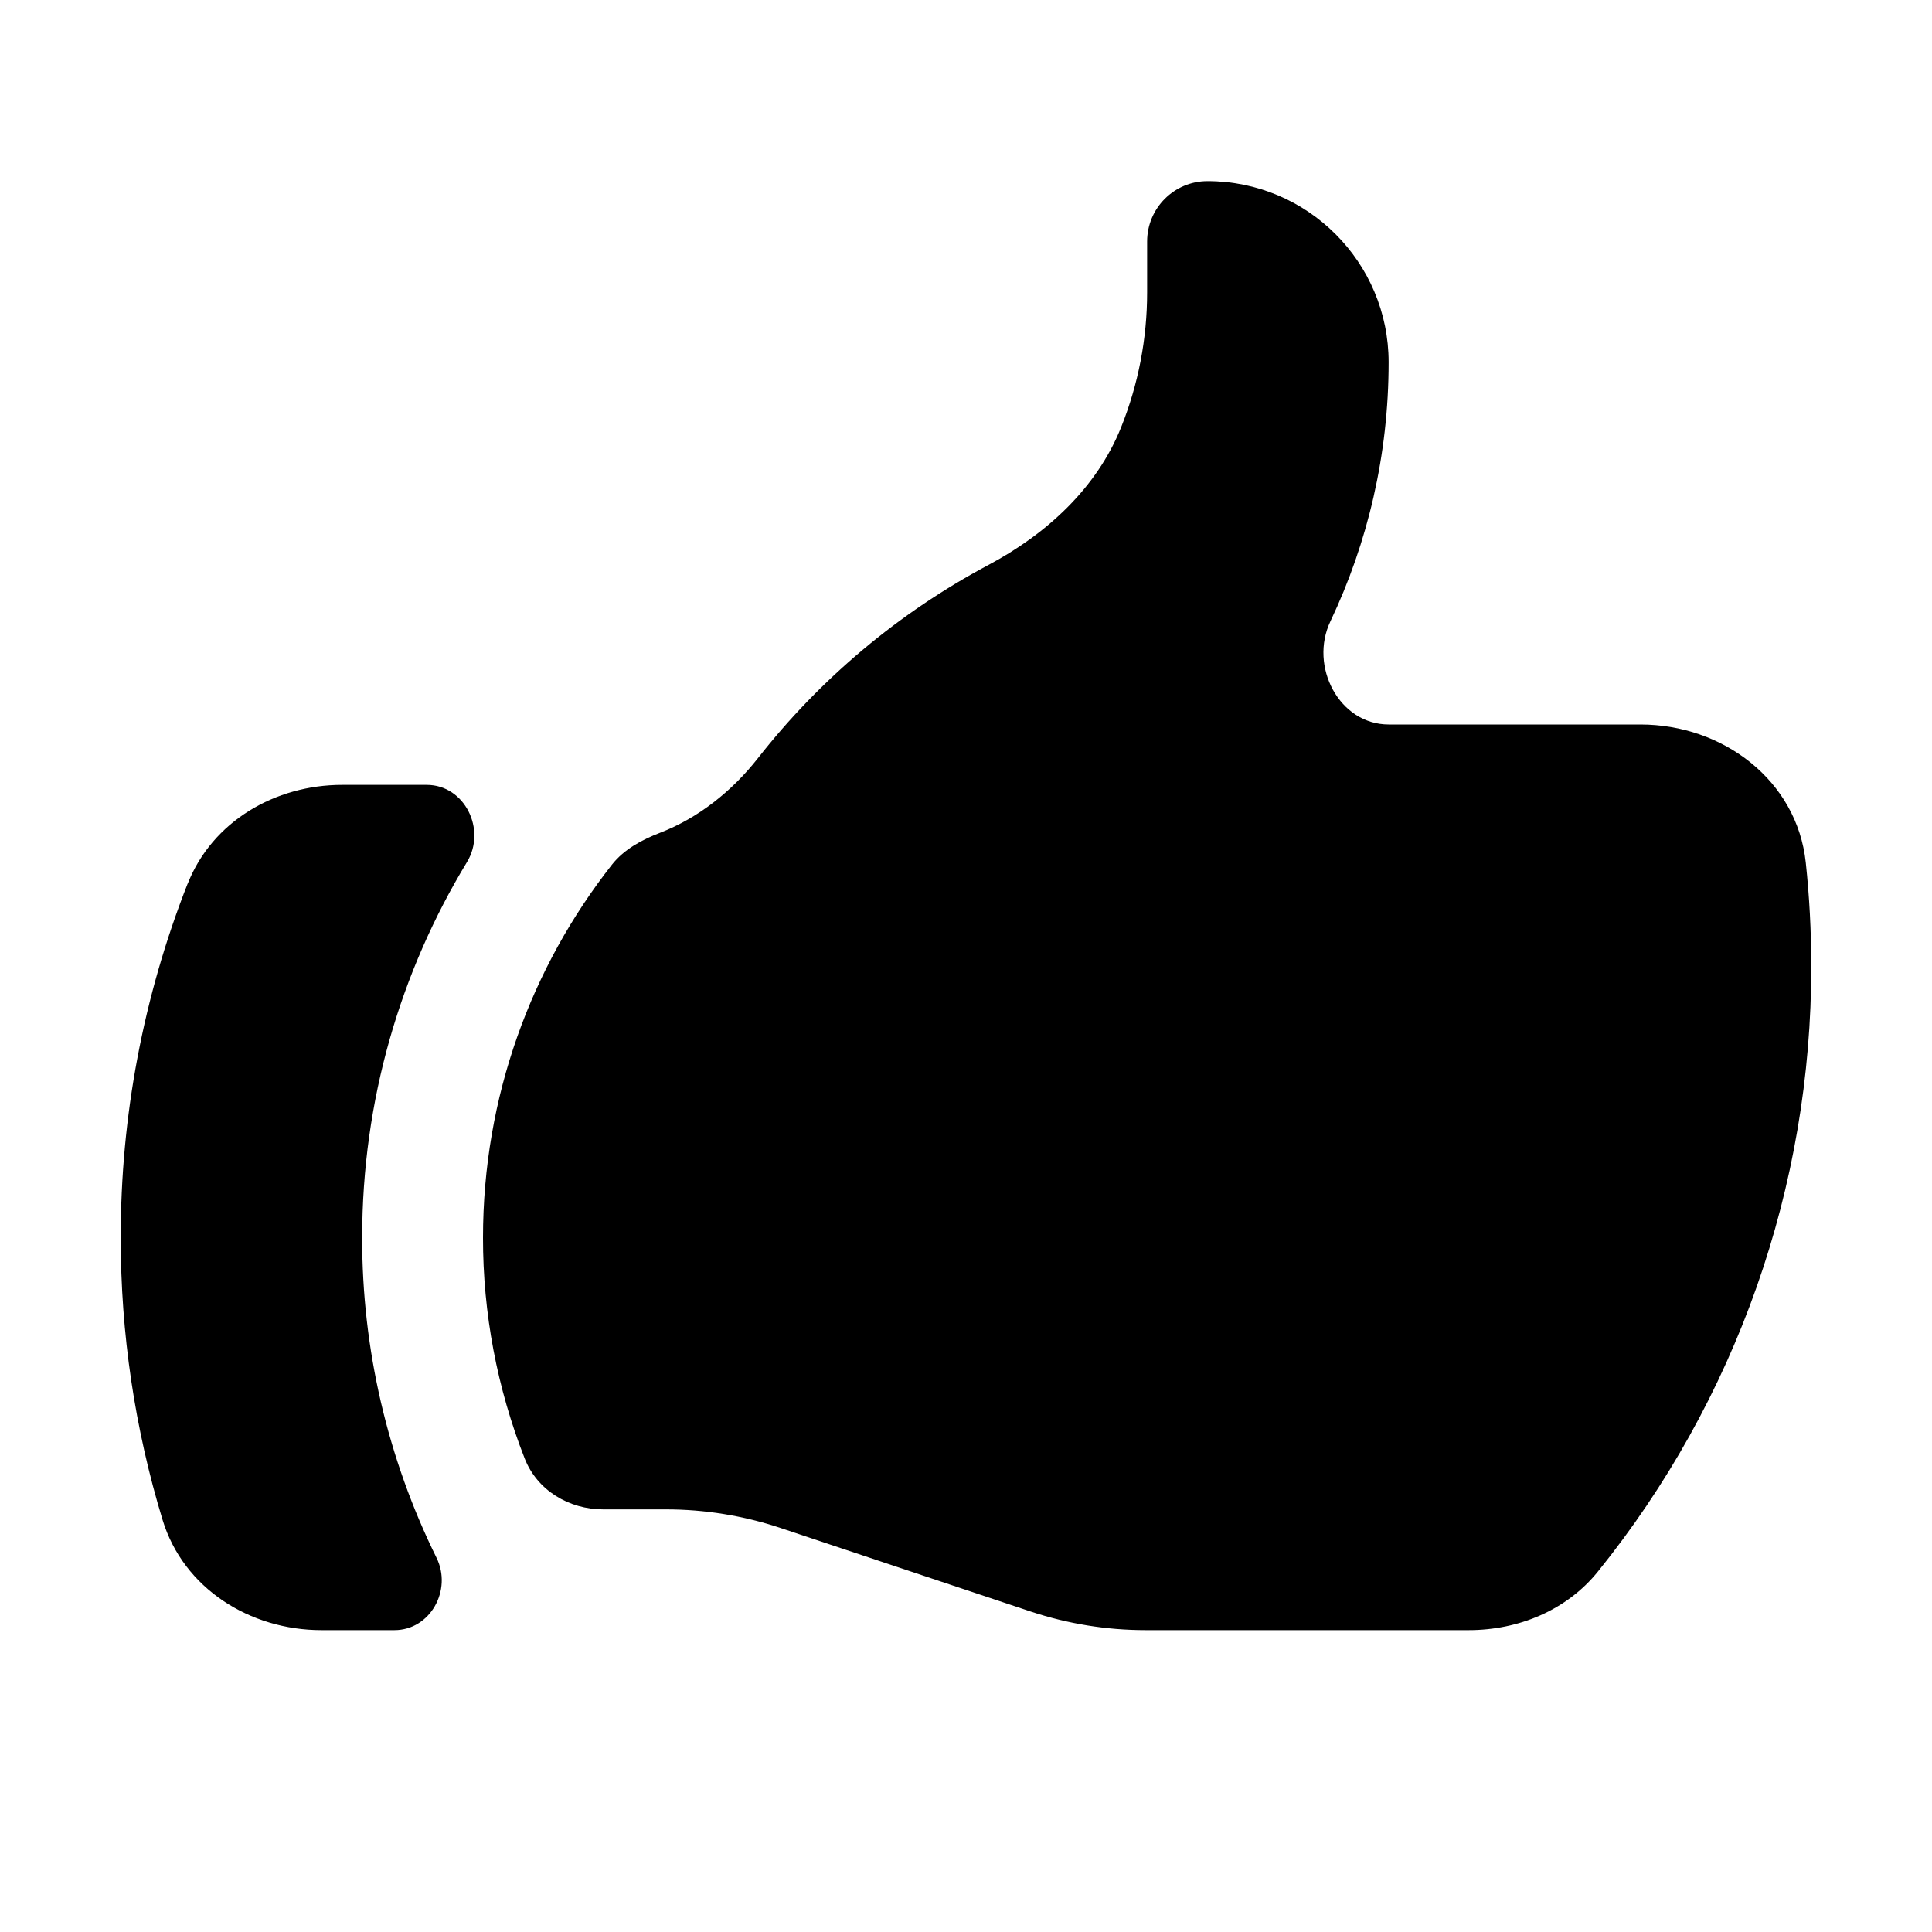
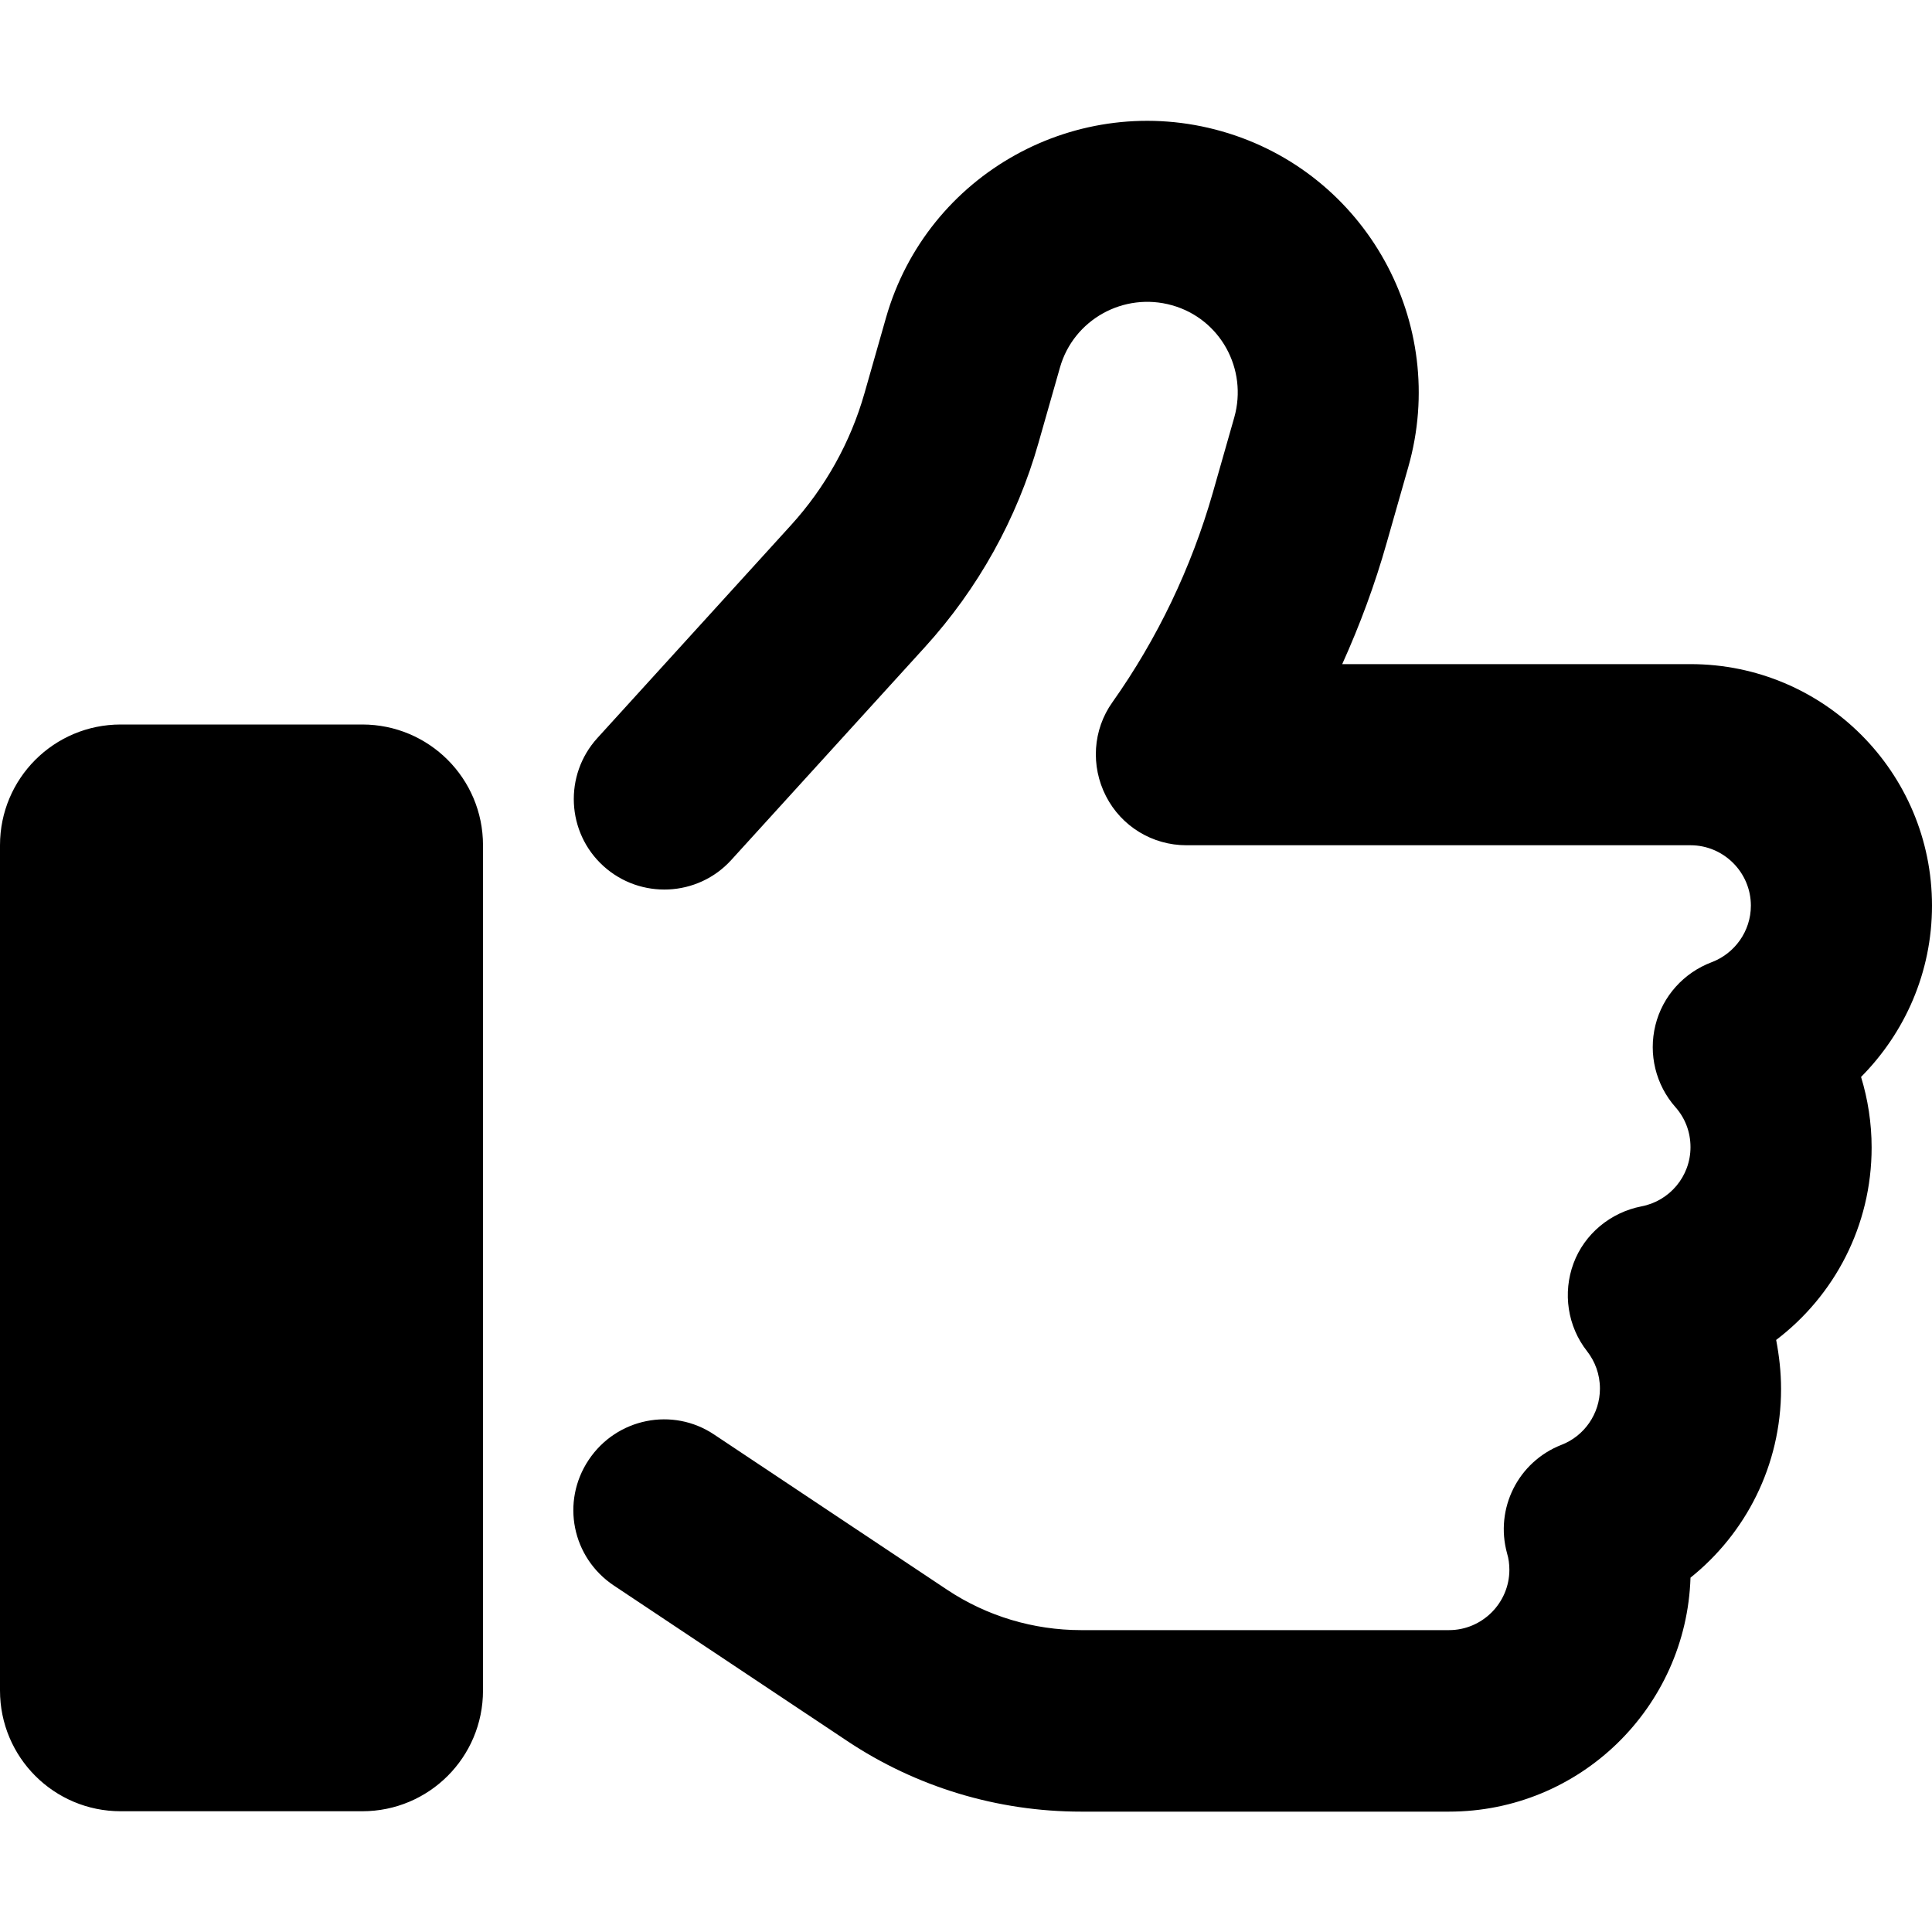
- <svg xmlns="http://www.w3.org/2000/svg" viewBox="0 0 24 24" fill="currentColor">
-   <path d="M7.493 18.75c-.425 0-.82-.236-.975-.632A7.48 7.48 0 016 15.375c0-1.75.599-3.358 1.602-4.634.151-.192.373-.309.6-.397.473-.183.89-.514 1.212-.924a9.042 9.042 0 012.861-2.4c.723-.384 1.35-.956 1.653-1.715a4.498 4.498 0 00.322-1.672V3a.75.75 0 01.75-.75 2.25 2.25 0 012.25 2.25c0 1.152-.26 2.243-.723 3.218-.266.558.107 1.282.725 1.282h3.126c1.026 0 1.945.694 2.054 1.715.045.422.068.85.068 1.285a11.95 11.95 0 01-2.649 7.521c-.388.482-.987.729-1.605.729H14.23c-.483 0-.964-.078-1.423-.23l-3.114-1.04a4.501 4.501 0 00-1.423-.23h-.777zM2.331 10.977a11.969 11.969 0 00-.831 4.398 12 12 0 00.52 3.507c.26.85 1.084 1.368 1.973 1.368H4.9c.445 0 .72-.498.523-.898a8.963 8.963 0 01-.924-3.977c0-1.708.476-3.305 1.302-4.666.245-.403-.028-.959-.5-.959H4.25c-.832 0-1.612.453-1.918 1.227z" />
+ <svg xmlns="http://www.w3.org/2000/svg" viewBox="0 0 512 512">
+   <path d="M323.8 34.8c-38.2-10.9-78.1 11.2-89 49.4l-5.7 20c-3.7 13-10.4 25-19.5 35l-51.3 56.4c-8.9 9.8-8.2 25 1.6 33.9s25 8.2 33.9-1.6l51.3-56.4c14.1-15.5 24.4-34 30.1-54.1l5.7-20c3.6-12.7 16.9-20.1 29.7-16.5s20.1 16.9 16.5 29.7l-5.7 20c-5.7 19.9-14.7 38.7-26.6 55.5c-5.2 7.3-5.8 16.9-1.7 24.9s12.3 13 21.3 13L448 224c8.8 0 16 7.2 16 16c0 6.8-4.3 12.7-10.4 15c-7.4 2.8-13 9-14.9 16.7s.1 15.8 5.3 21.7c2.5 2.8 4 6.5 4 10.6c0 7.8-5.6 14.3-13 15.7c-8.2 1.6-15.1 7.3-18 15.1s-1.6 16.7 3.6 23.3c2.1 2.7 3.4 6.1 3.4 9.9c0 6.7-4.2 12.6-10.2 14.9c-11.5 4.5-17.7 16.9-14.4 28.8c.4 1.3 .6 2.8 .6 4.3c0 8.8-7.2 16-16 16H286.5c-12.6 0-25-3.7-35.5-10.7l-61.7-41.1c-11-7.4-25.9-4.4-33.3 6.7s-4.4 25.9 6.7 33.3l61.7 41.1c18.4 12.3 40 18.8 62.1 18.8H384c34.7 0 62.9-27.6 64-62c14.6-11.7 24-29.7 24-50c0-4.5-.5-8.8-1.3-13c15.4-11.7 25.3-30.2 25.3-51c0-6.5-1-12.8-2.8-18.7C504.8 273.7 512 257.7 512 240c0-35.3-28.6-64-64-64l-92.3 0c4.7-10.4 8.7-21.2 11.8-32.2l5.7-20c10.9-38.2-11.2-78.1-49.4-89zM32 192c-17.7 0-32 14.3-32 32V448c0 17.7 14.3 32 32 32H96c17.7 0 32-14.3 32-32V224c0-17.7-14.3-32-32-32H32z" />
</svg>
